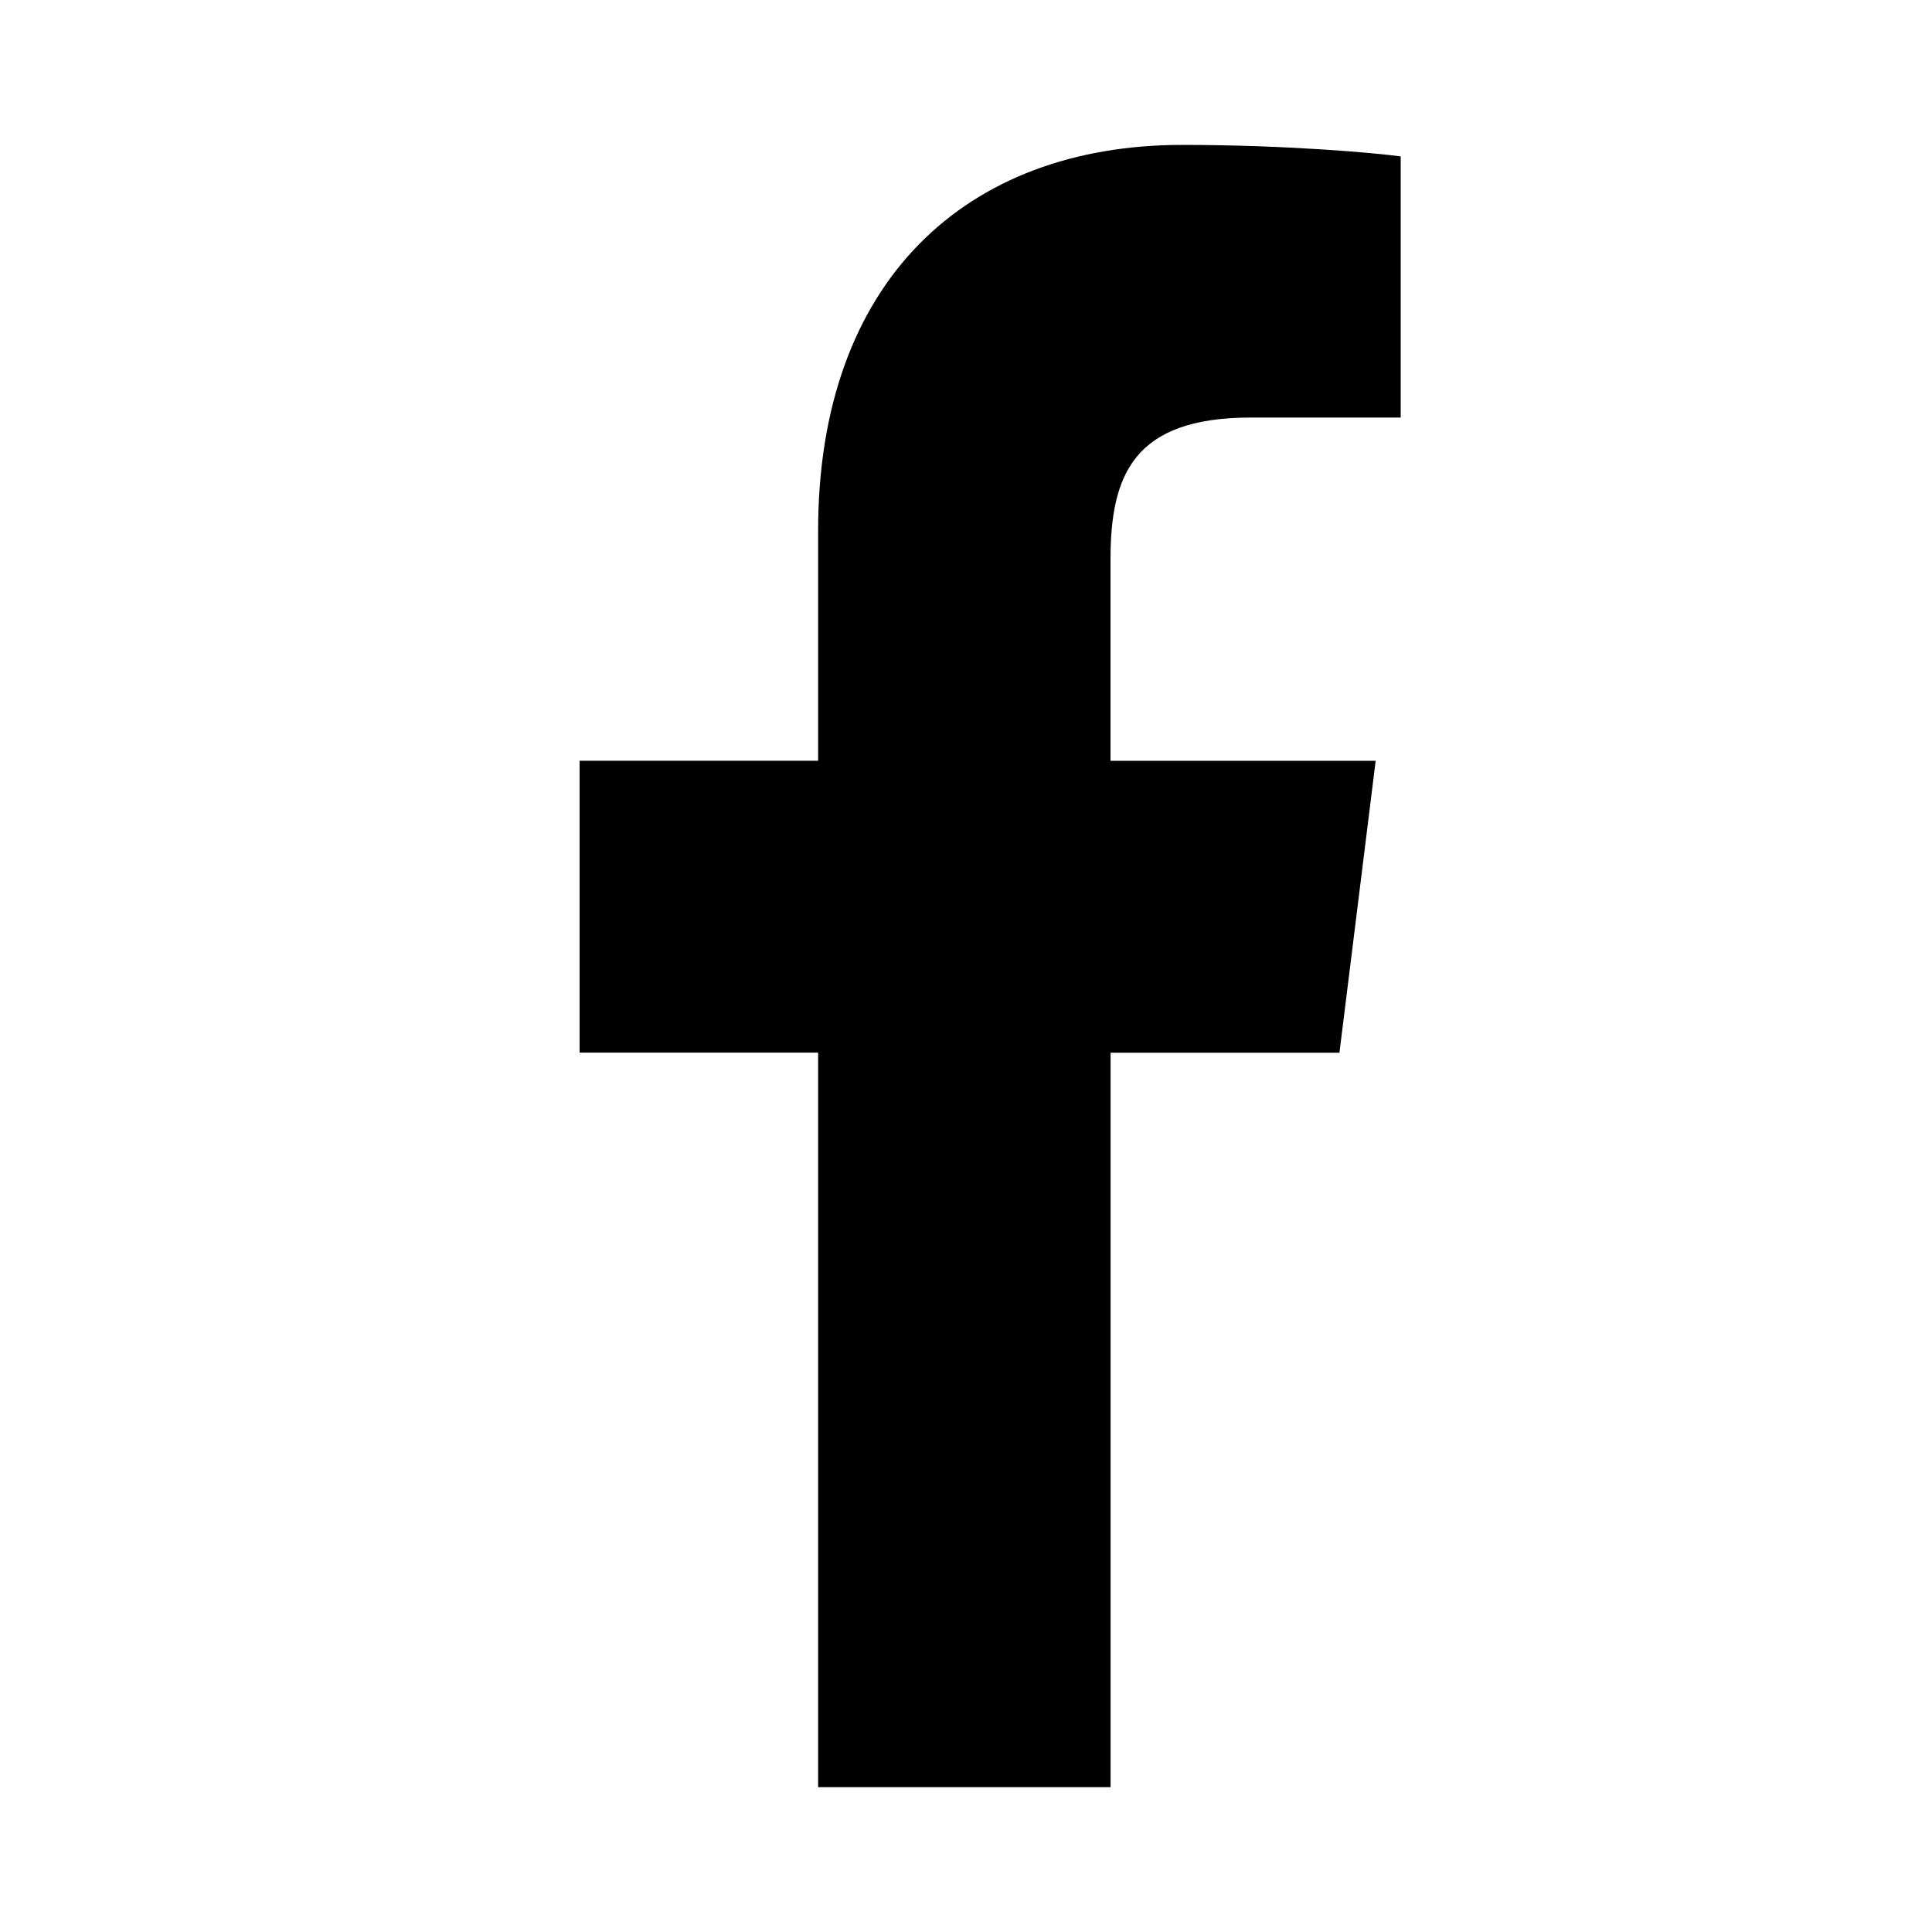
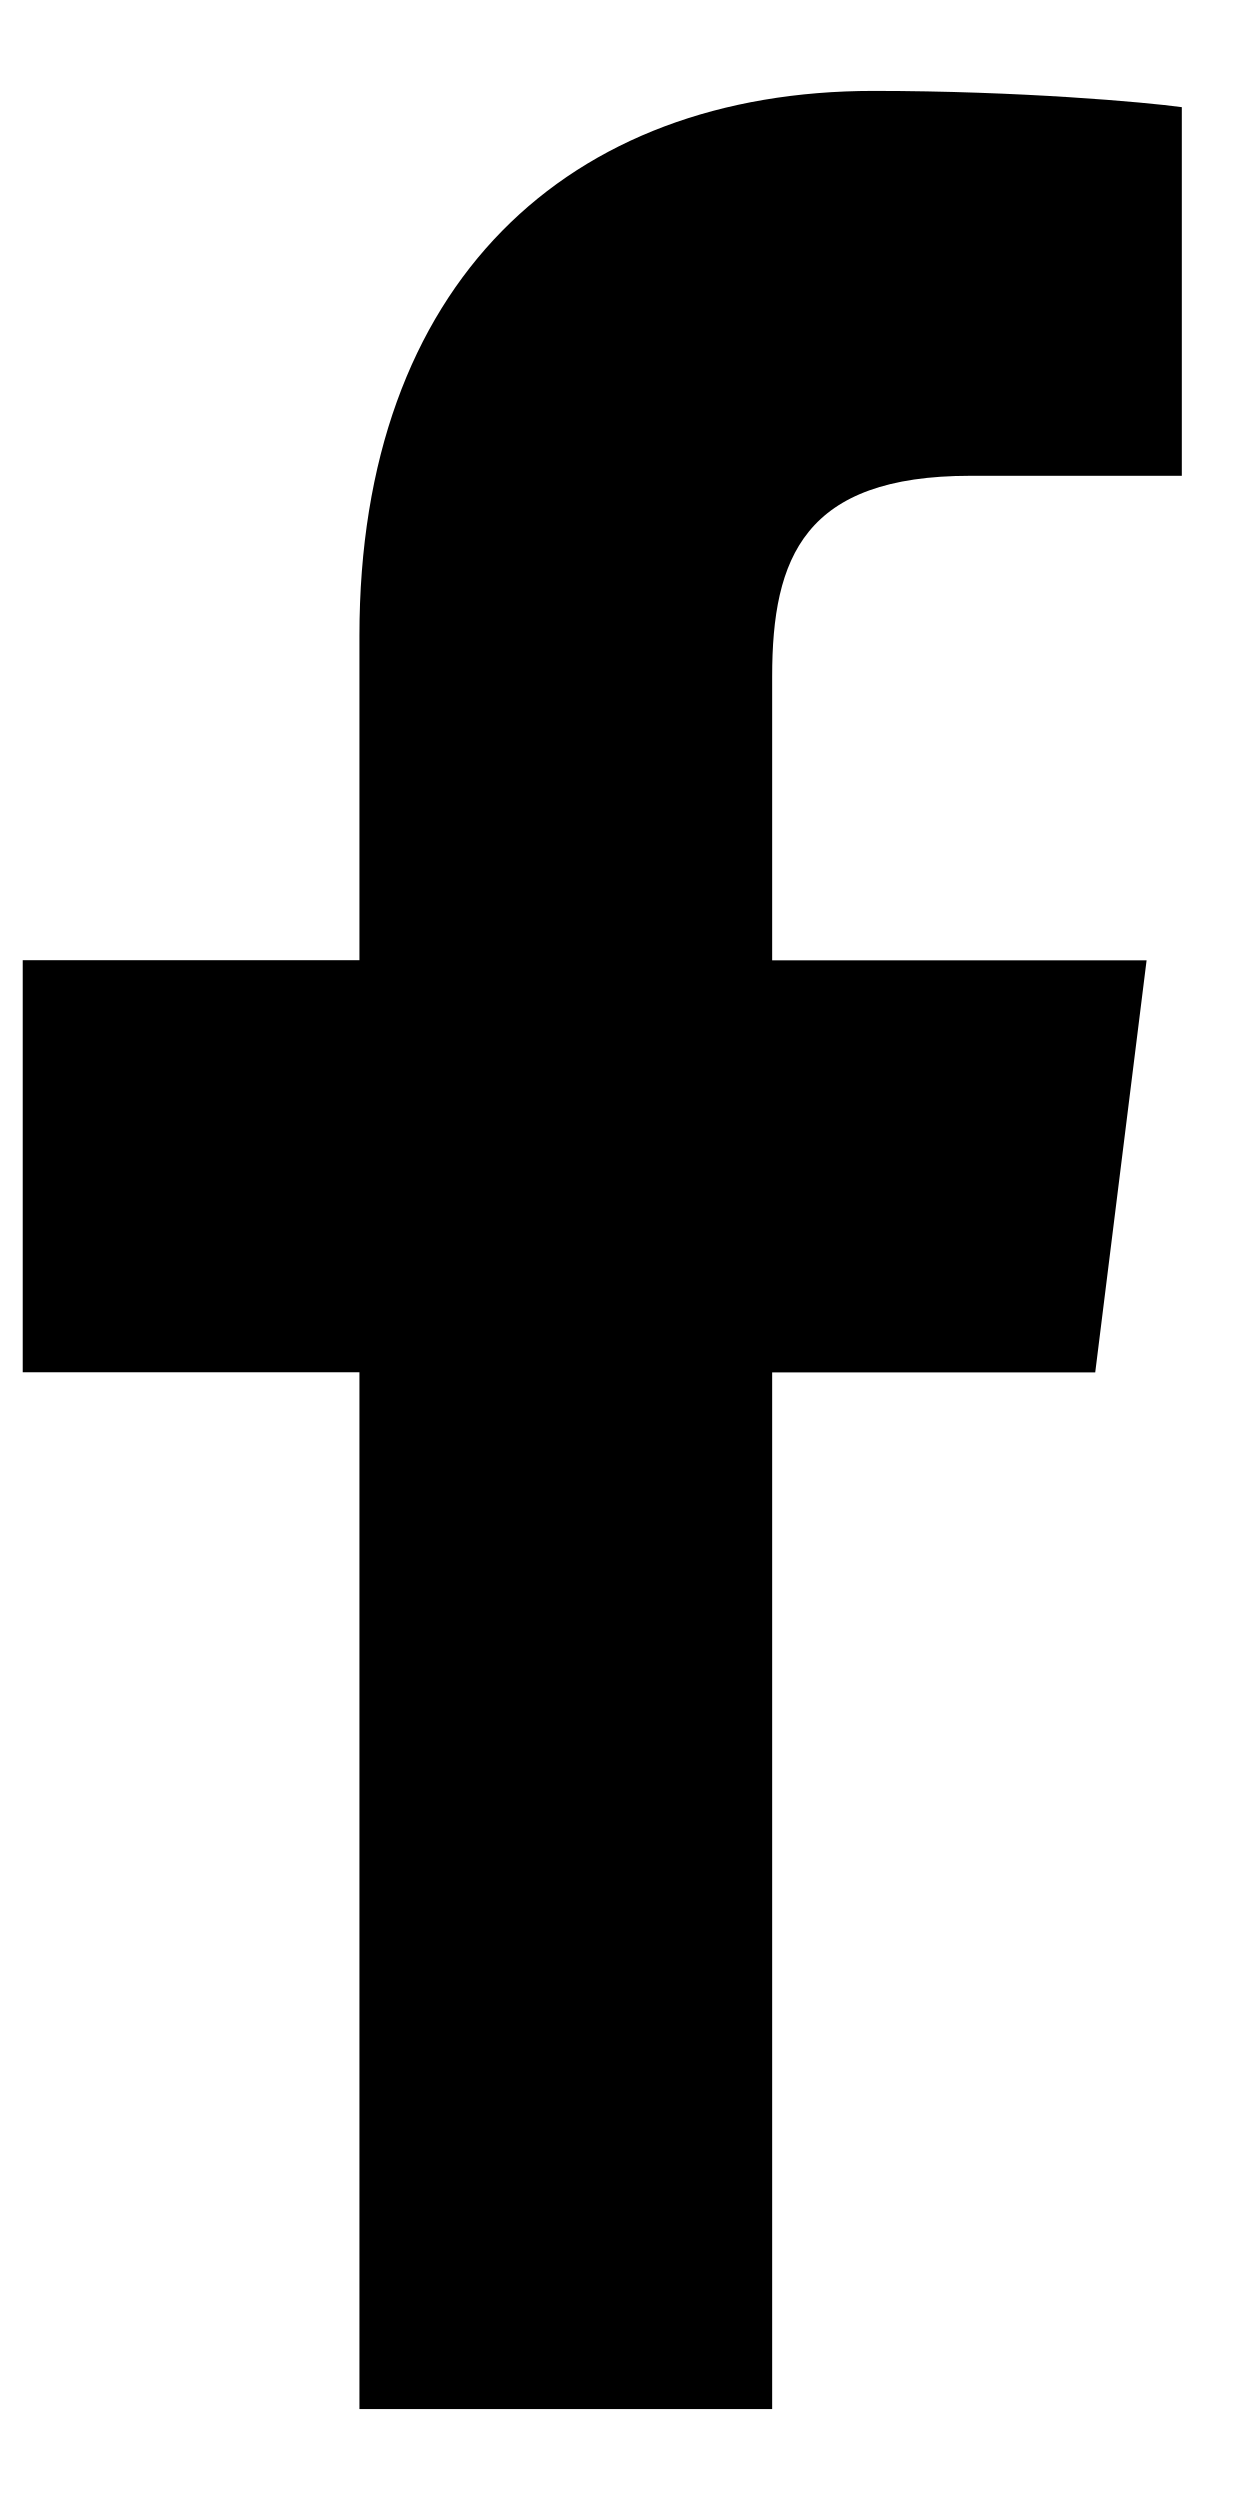
- <svg xmlns="http://www.w3.org/2000/svg" width="24" height="24" fill="none">
-   <path d="M15.538 5.187H17.4V1.943c-.321-.044-1.426-.143-2.713-.143-2.685 0-4.524 1.689-4.524 4.793V9.45H7.2v3.626h2.963V22.2h3.633v-9.123h2.843l.45-3.626h-3.294V6.953c0-1.049.283-1.766 1.743-1.766z" fill="#000" />
+ <svg xmlns="http://www.w3.org/2000/svg" width="11" height="22" viewBox="0 0 11 22" fill="none">
+   <path d="M8.538 4.187H10.4V0.943C10.079 0.899 8.974 0.8 7.687 0.8C5.002 0.8 3.163 2.489 3.163 5.593V8.45H0.2V12.076H3.163V21.2H6.795V12.077H9.638L10.09 8.451H6.795V5.953C6.795 4.904 7.078 4.187 8.538 4.187Z" fill="black" />
</svg>
